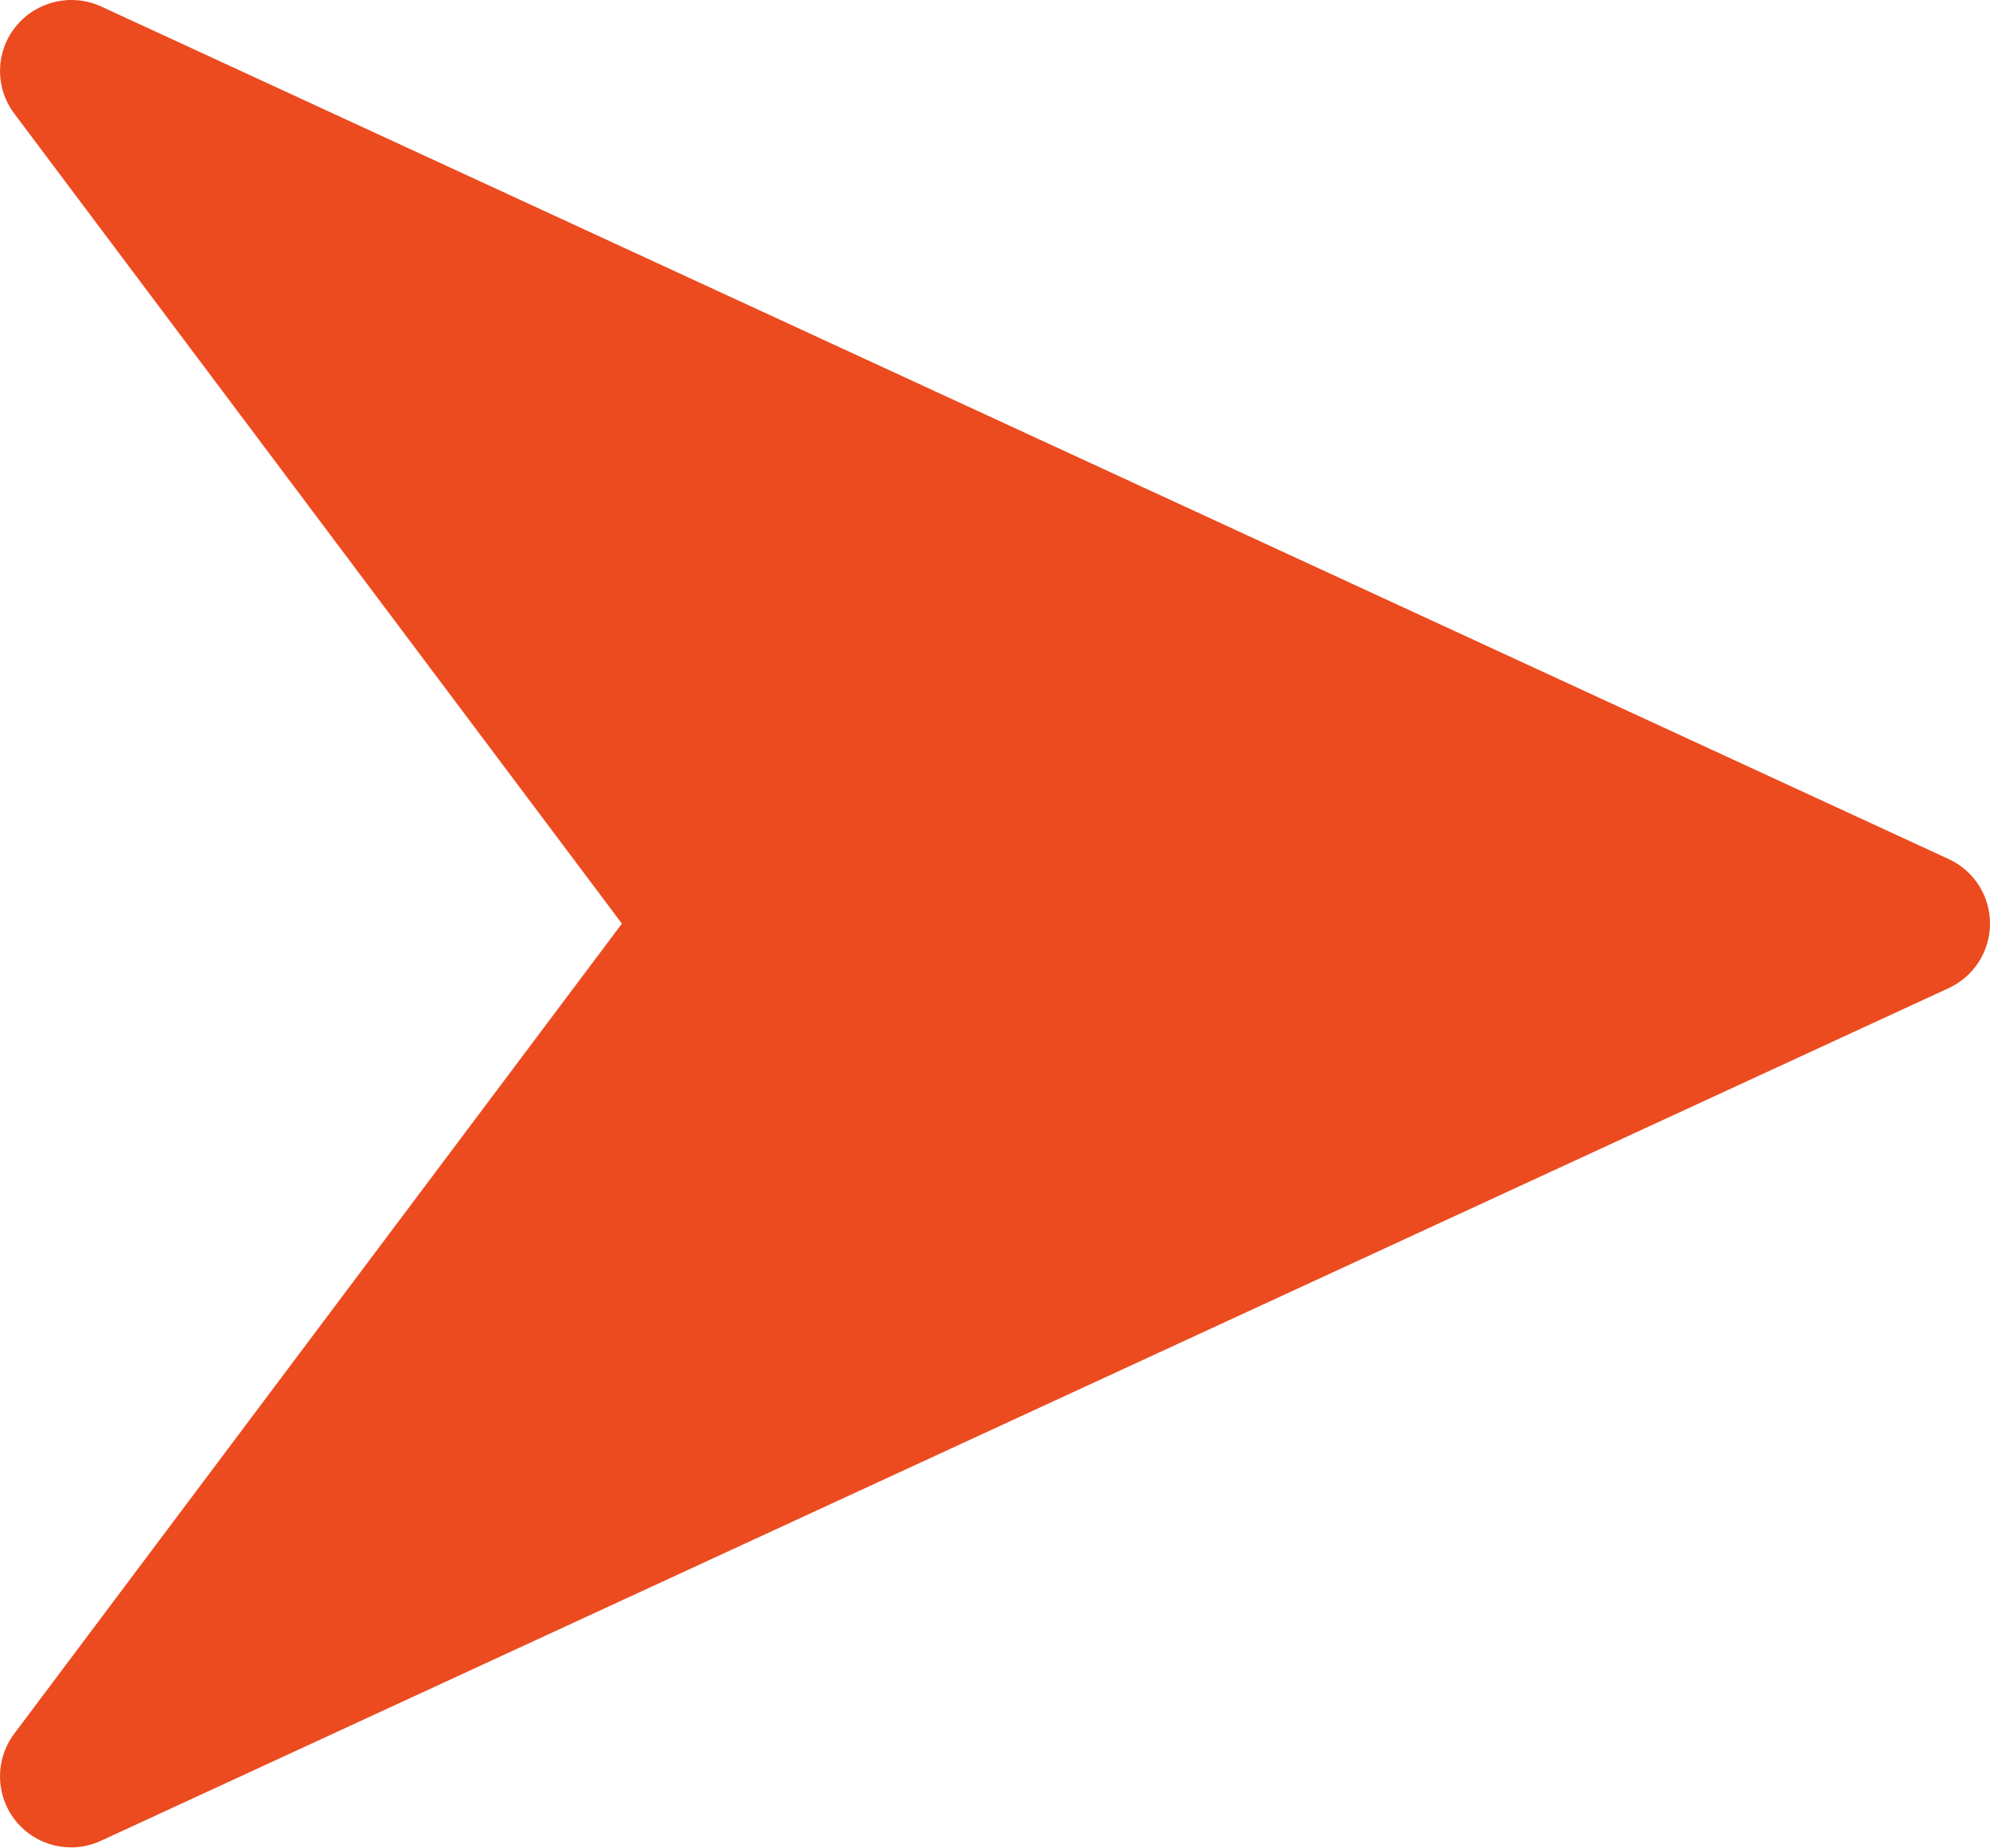
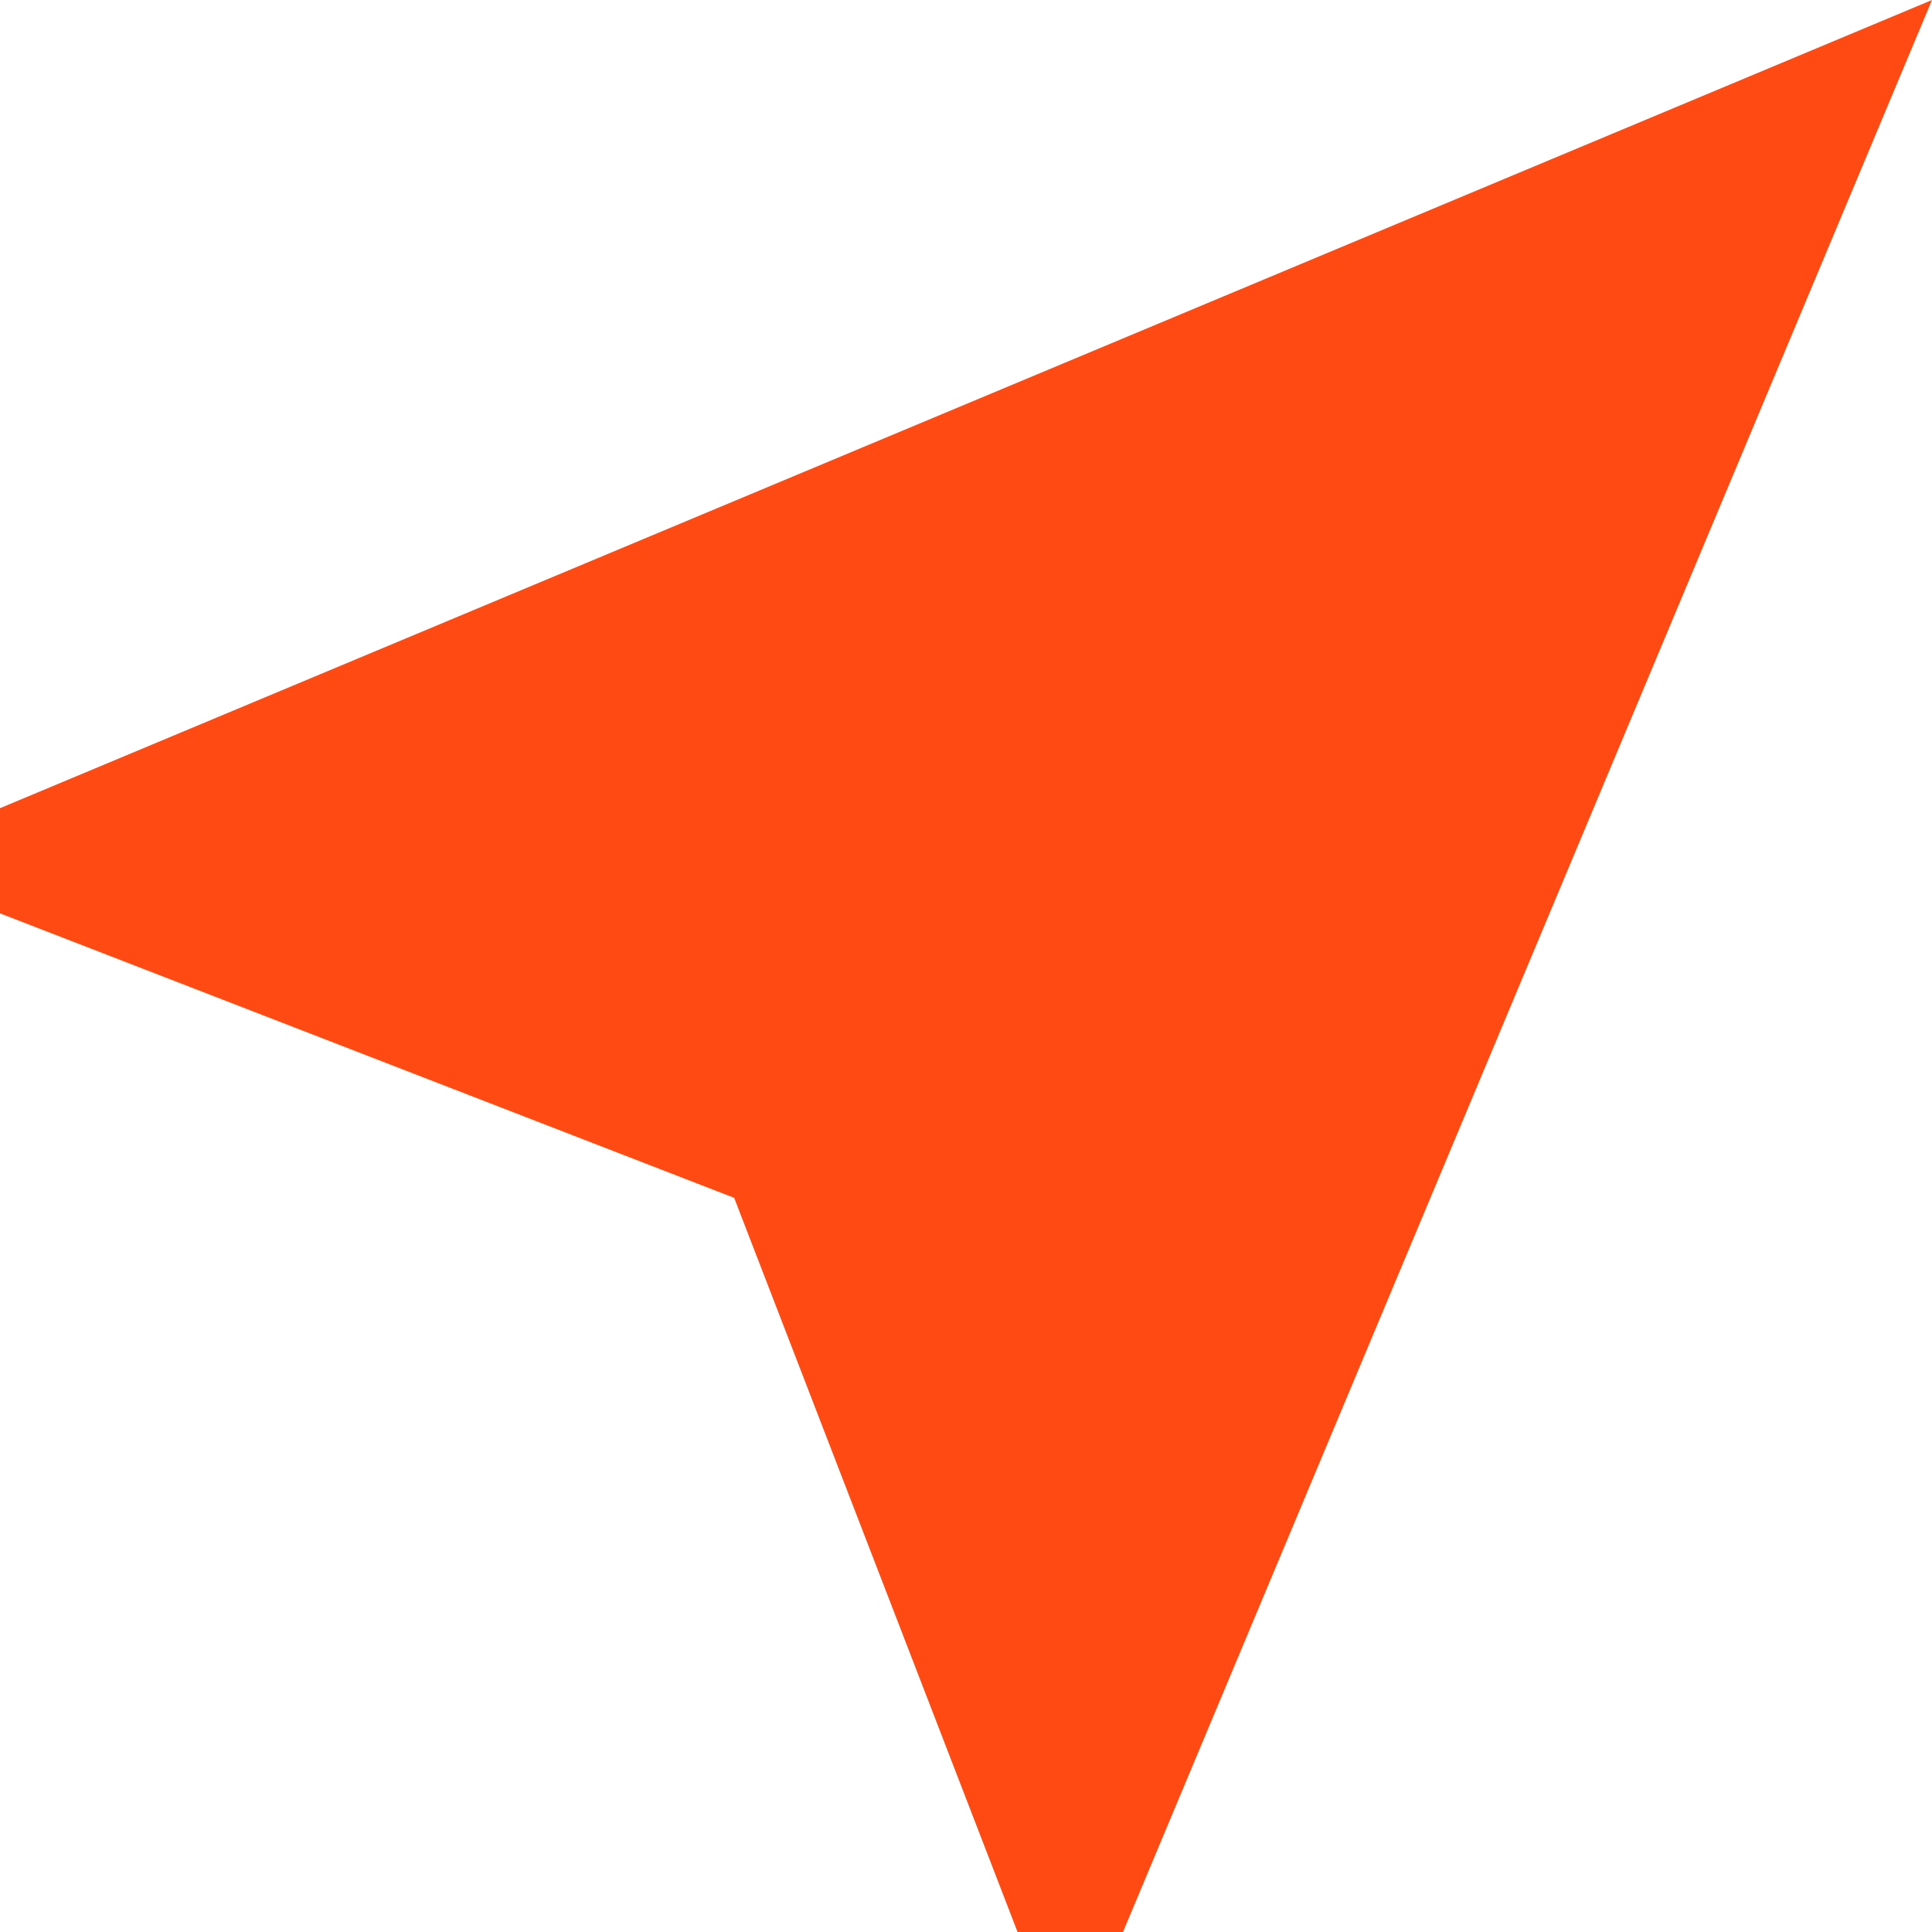
- <svg xmlns="http://www.w3.org/2000/svg" width="448.011" height="415.971" viewBox="0 0 448.011 415.971">
-   <g id="send" transform="translate(0 -16.02)">
-     <g id="Group_4" data-name="Group 4">
-       <path id="Path_370" data-name="Path 370" d="M438.731,209.463l-416-192a16.086,16.086,0,0,0-19.136,4.48,15.911,15.911,0,0,0-.384,19.648l136.8,182.4-136.8,182.4A15.993,15.993,0,0,0,22.7,430.519l416-192a16,16,0,0,0,.032-29.056Z" fill="#eb4b1f" />
-     </g>
-   </g>
+ <svg xmlns="http://www.w3.org/2000/svg" width="16" height="16" viewBox="0 0 16 16">
+   <defs>
+     <style>.a{fill:#ff4b13;}</style>
+   </defs>
+   <path class="a" d="M19,3,3,9.693v.871L9.08,12.92,11.427,19H12.3Z" transform="translate(-3 -3)" />
</svg>
